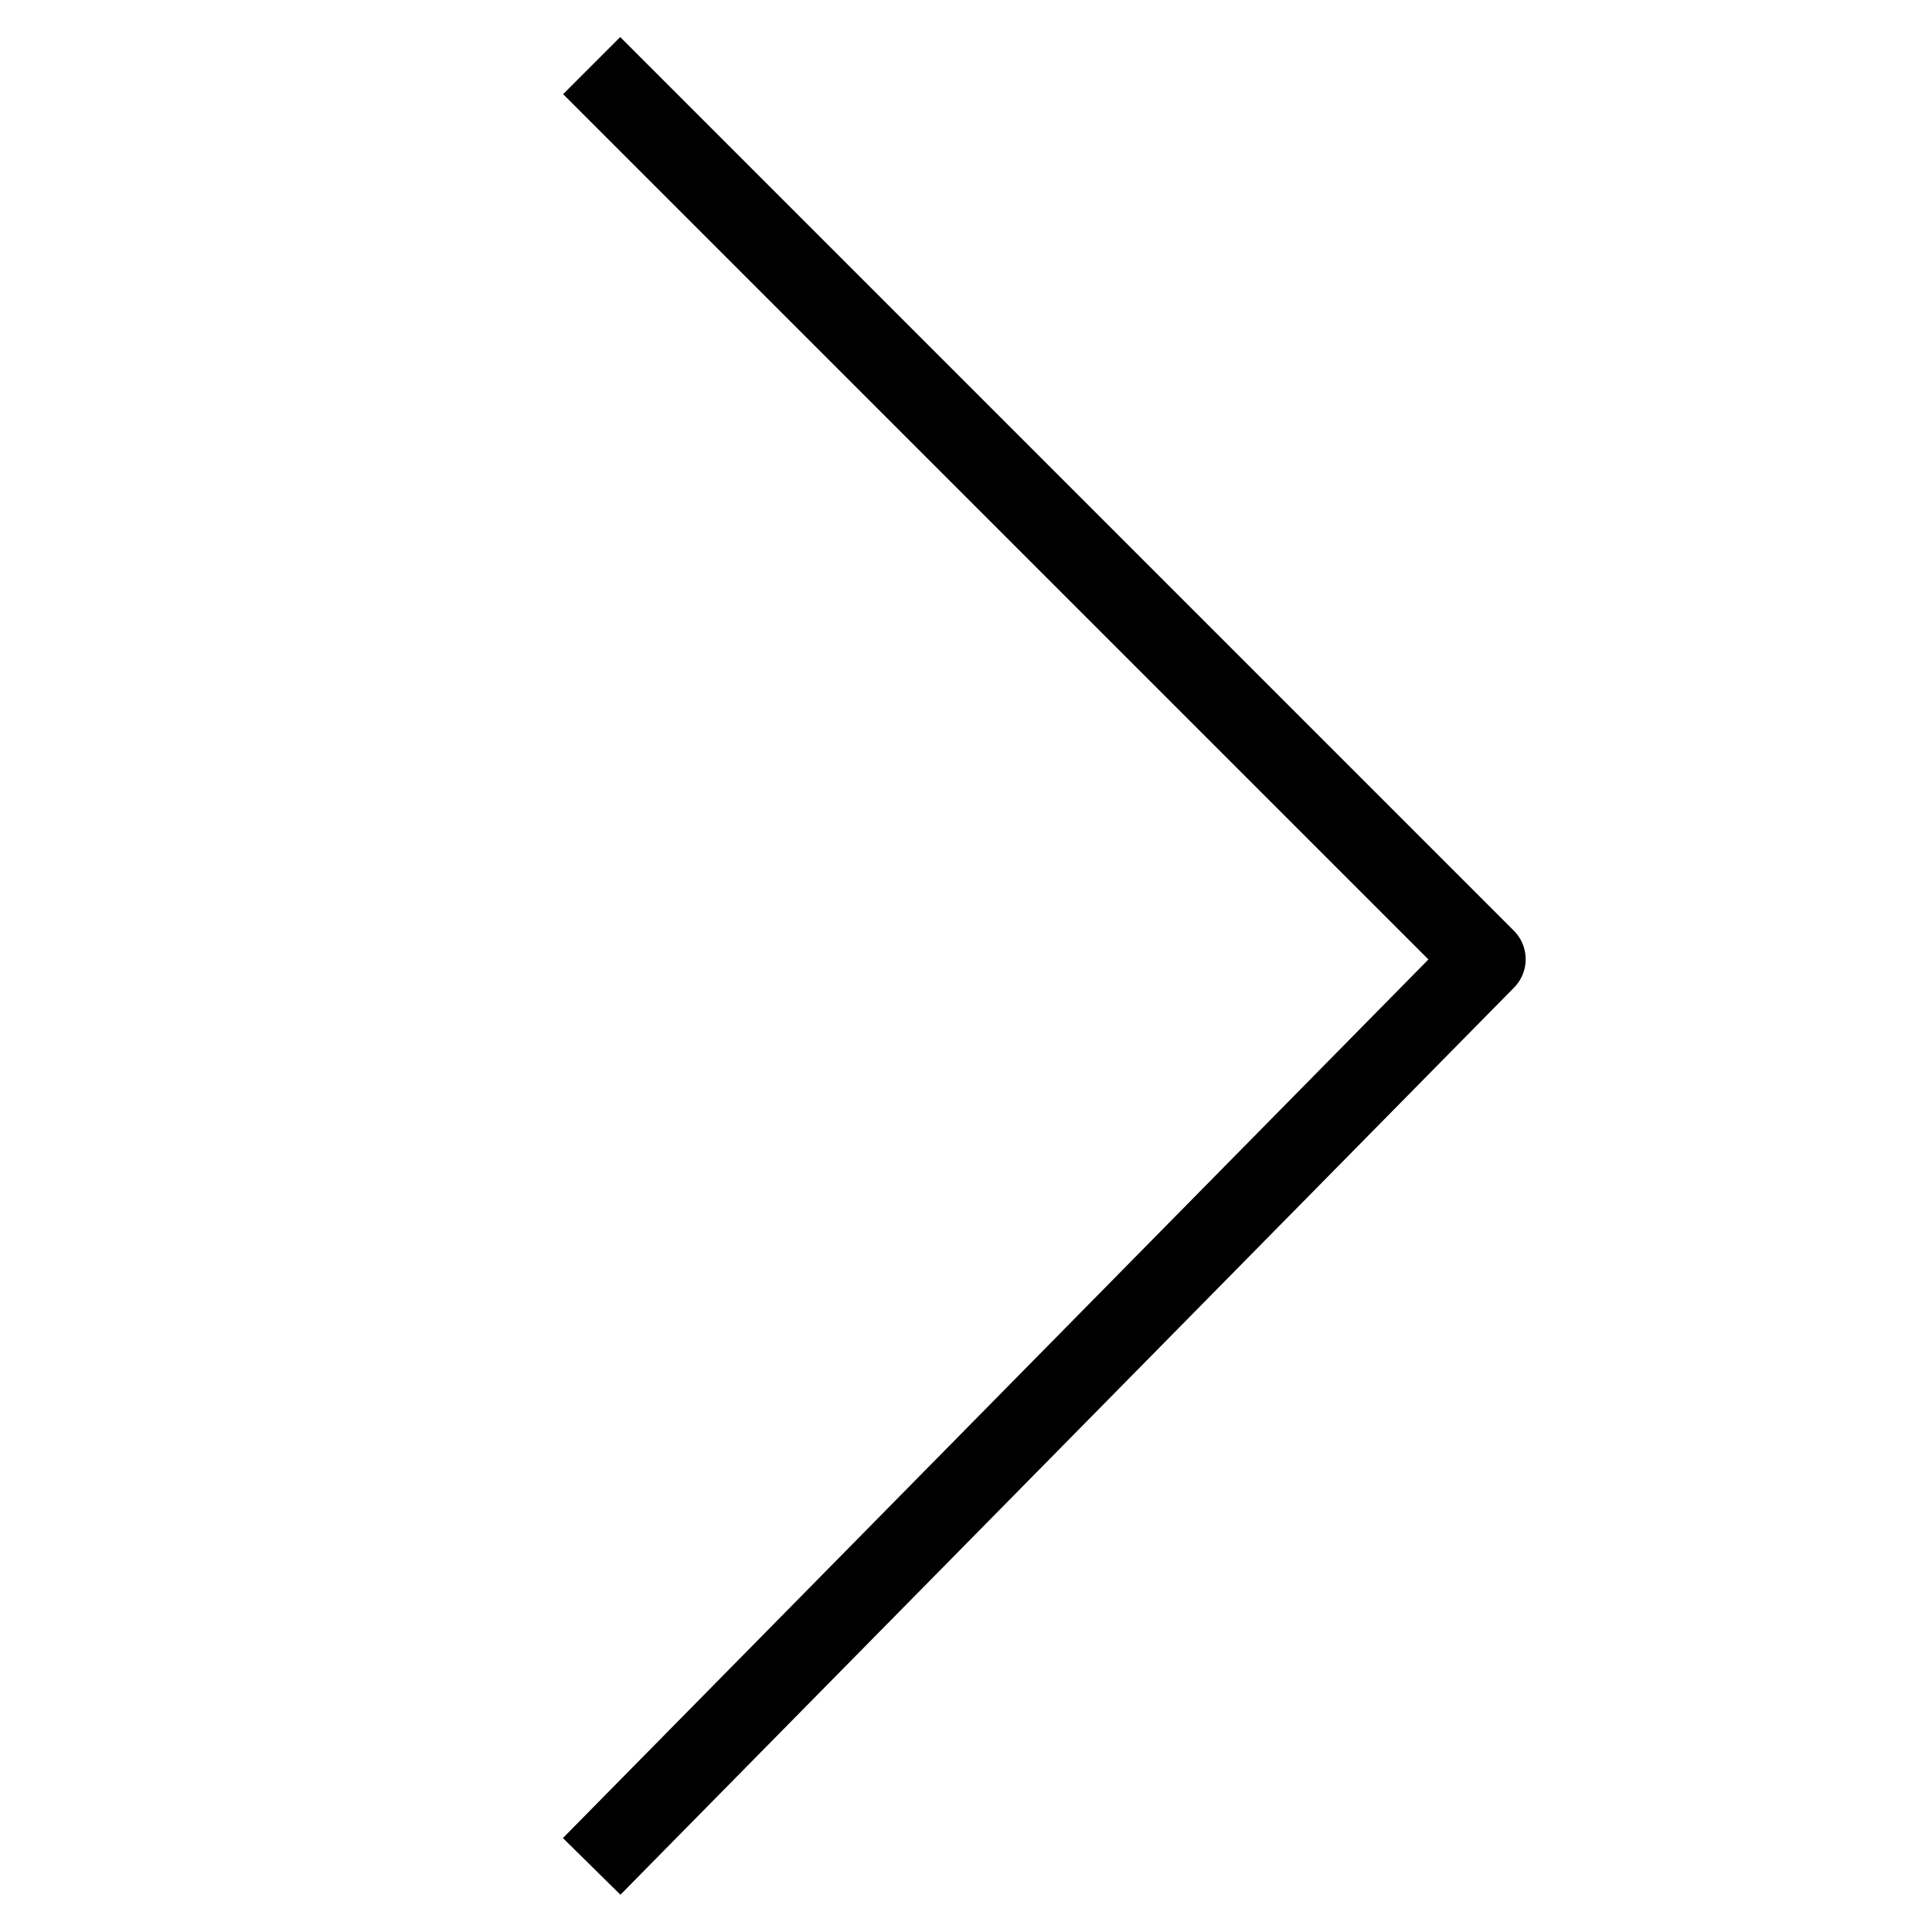
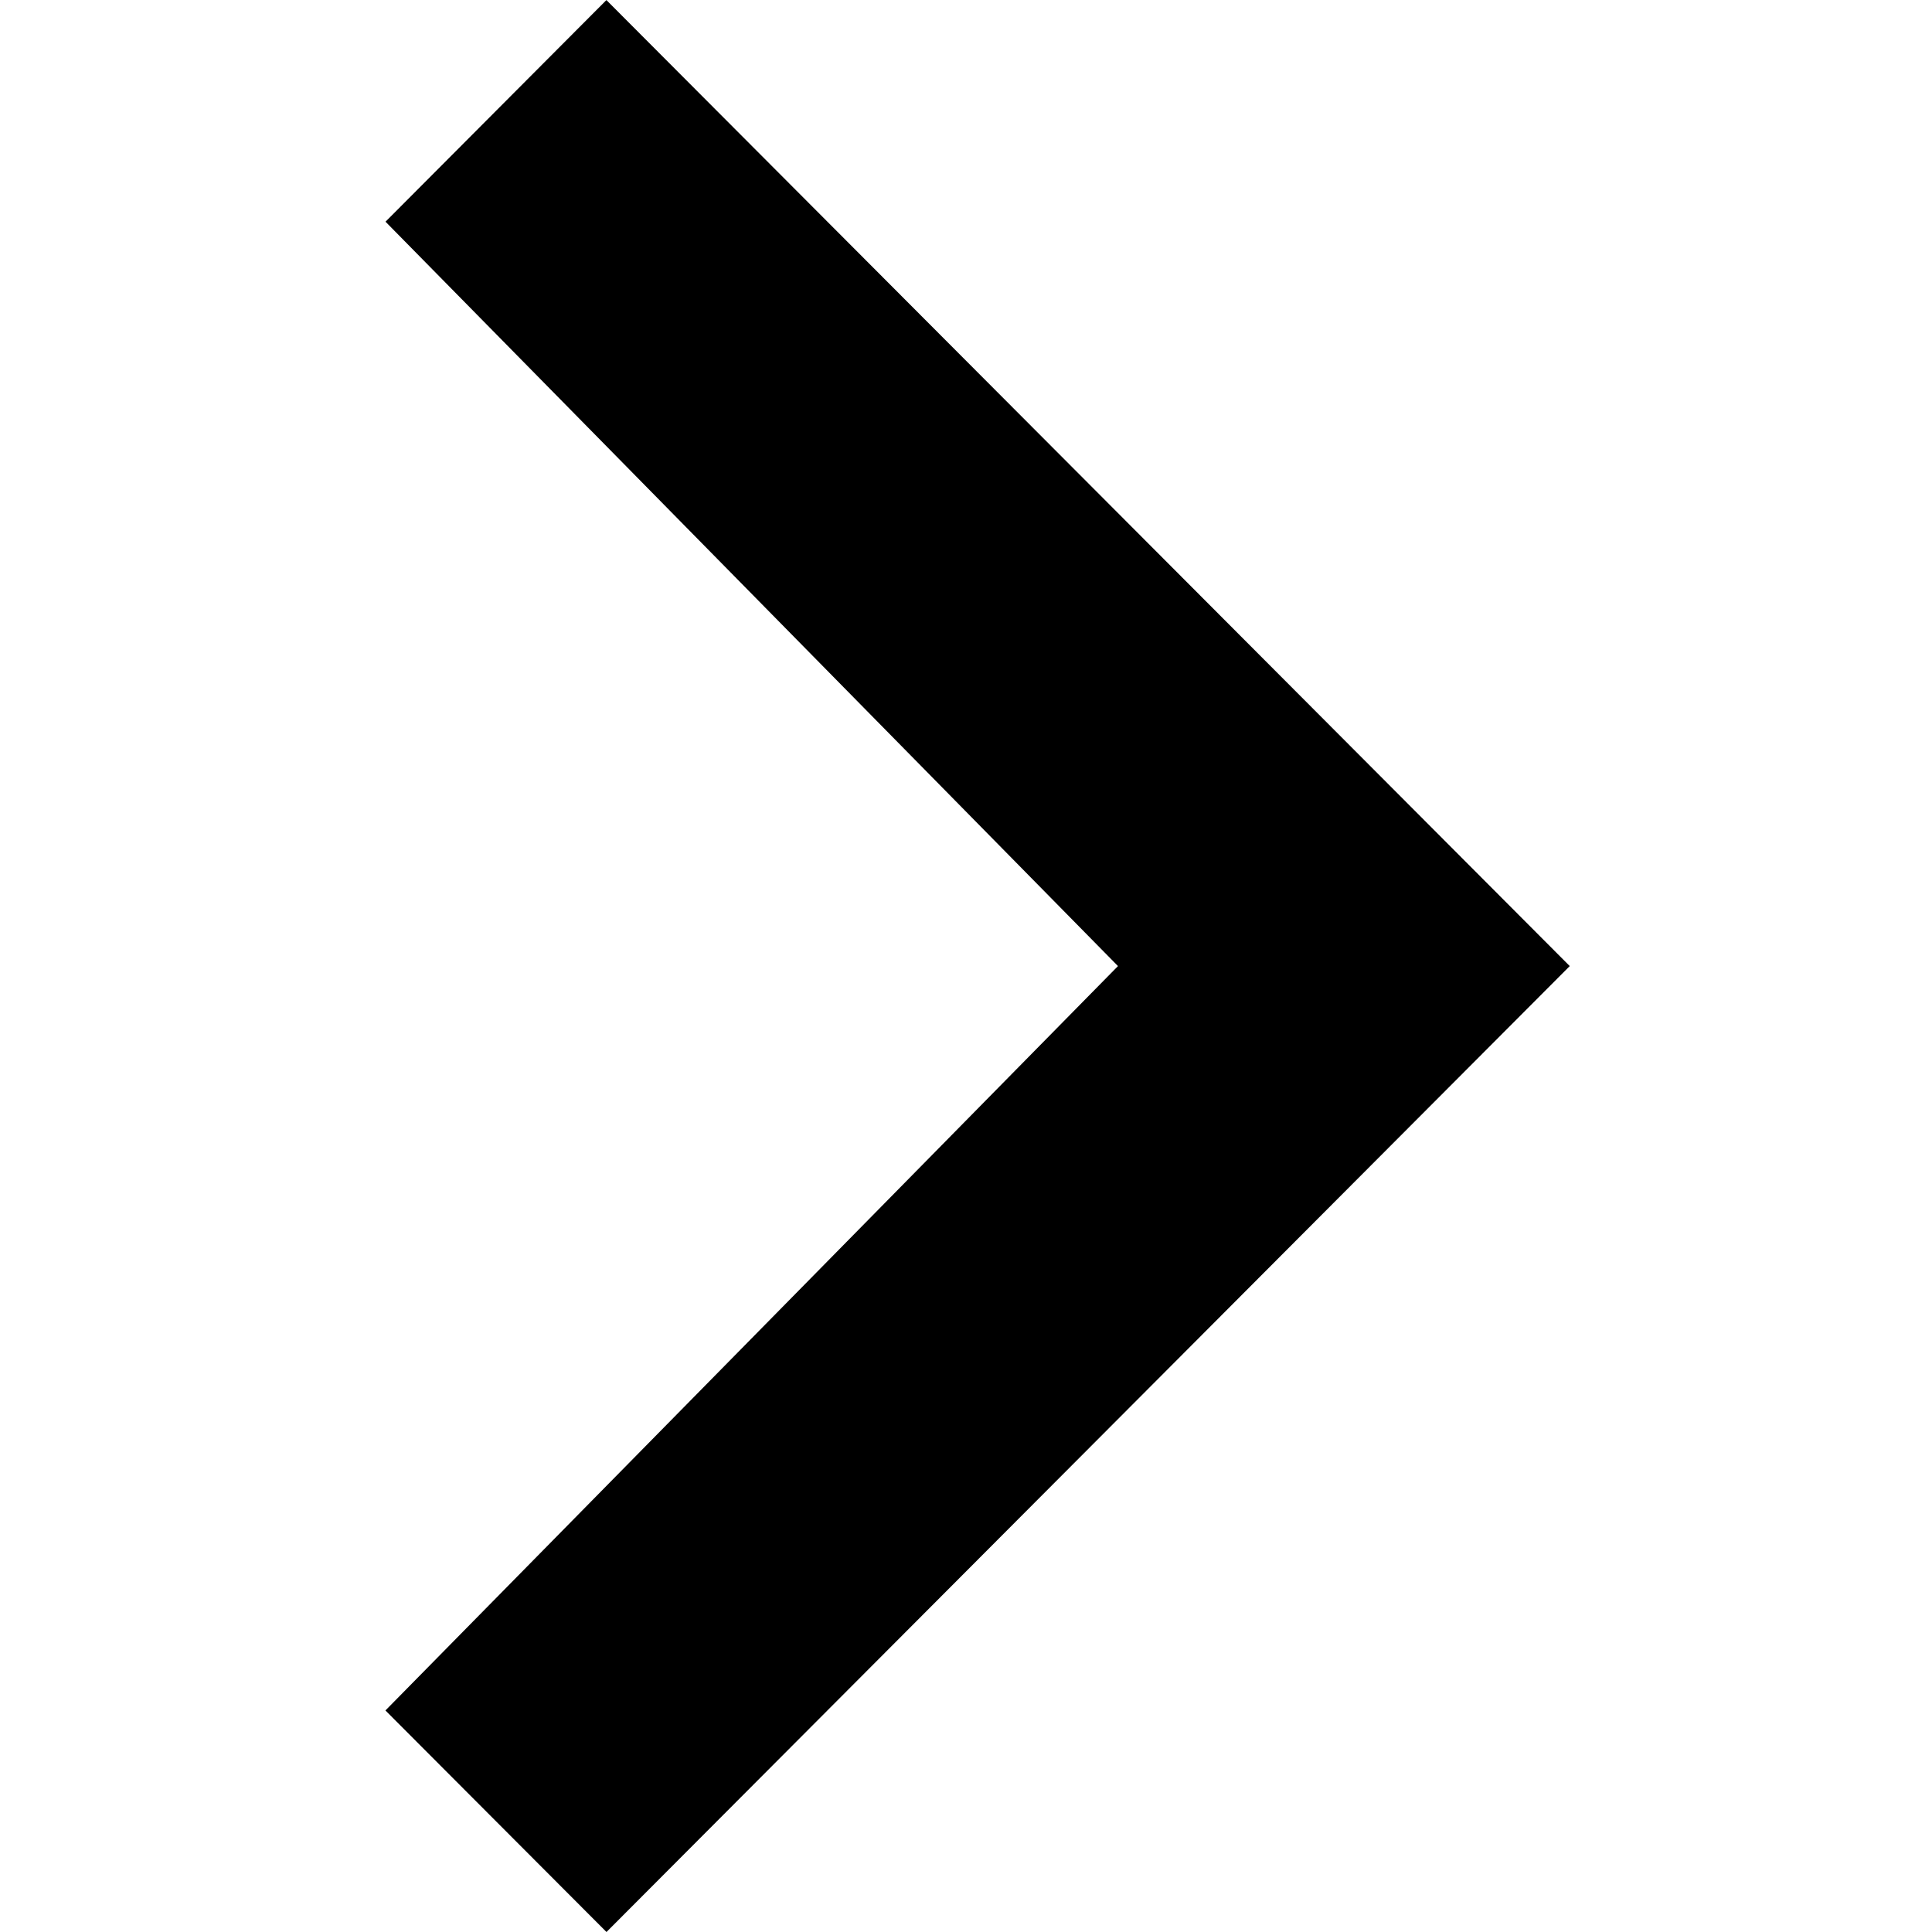
<svg xmlns="http://www.w3.org/2000/svg" viewBox="0 0 24 24" fill-rule="evenodd" clip-rule="evenodd" stroke-linejoin="round" stroke-miterlimit="2">
-   <path d="M7.35.815l11.101 11.101L7.35 23.185" fill="none" stroke="#000" stroke-width="1.003" />
+   <path d="M13.888 12.001l-9.1 9.247L7.534 24 19.5 12.001 7.533.001 4.789 2.754l9.099 9.247z" fill-rule="nonzero" />
</svg>
